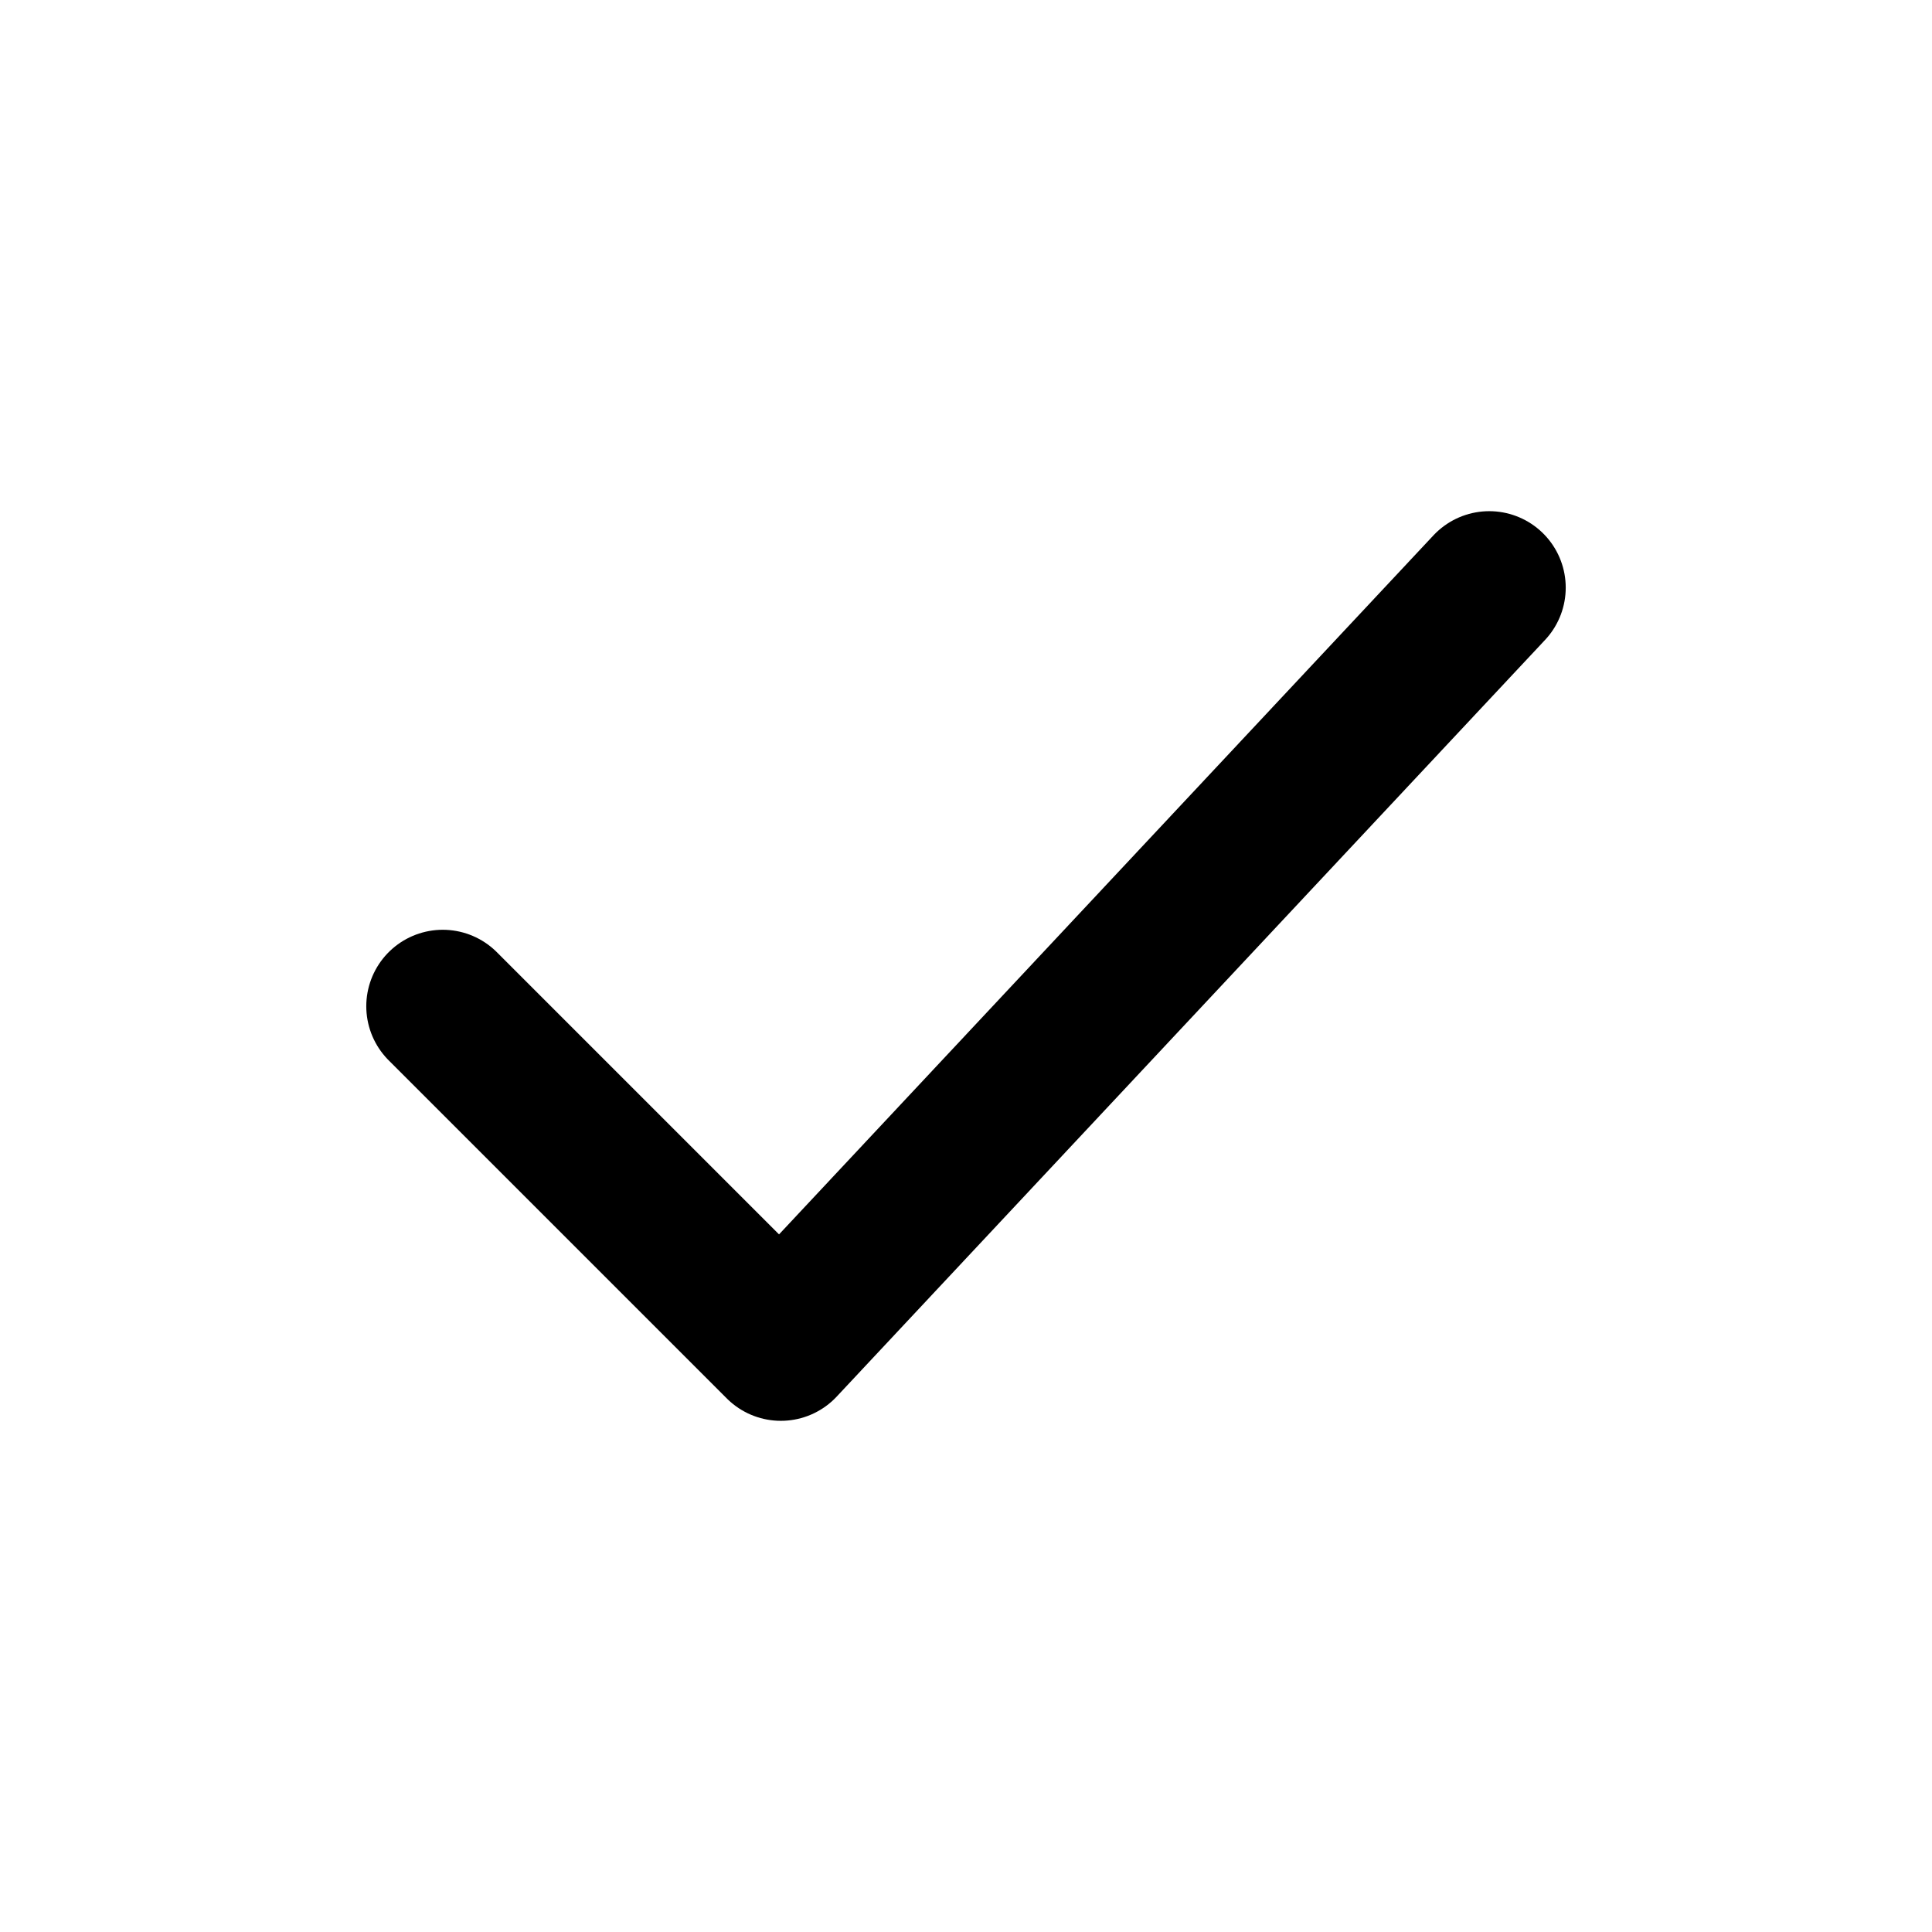
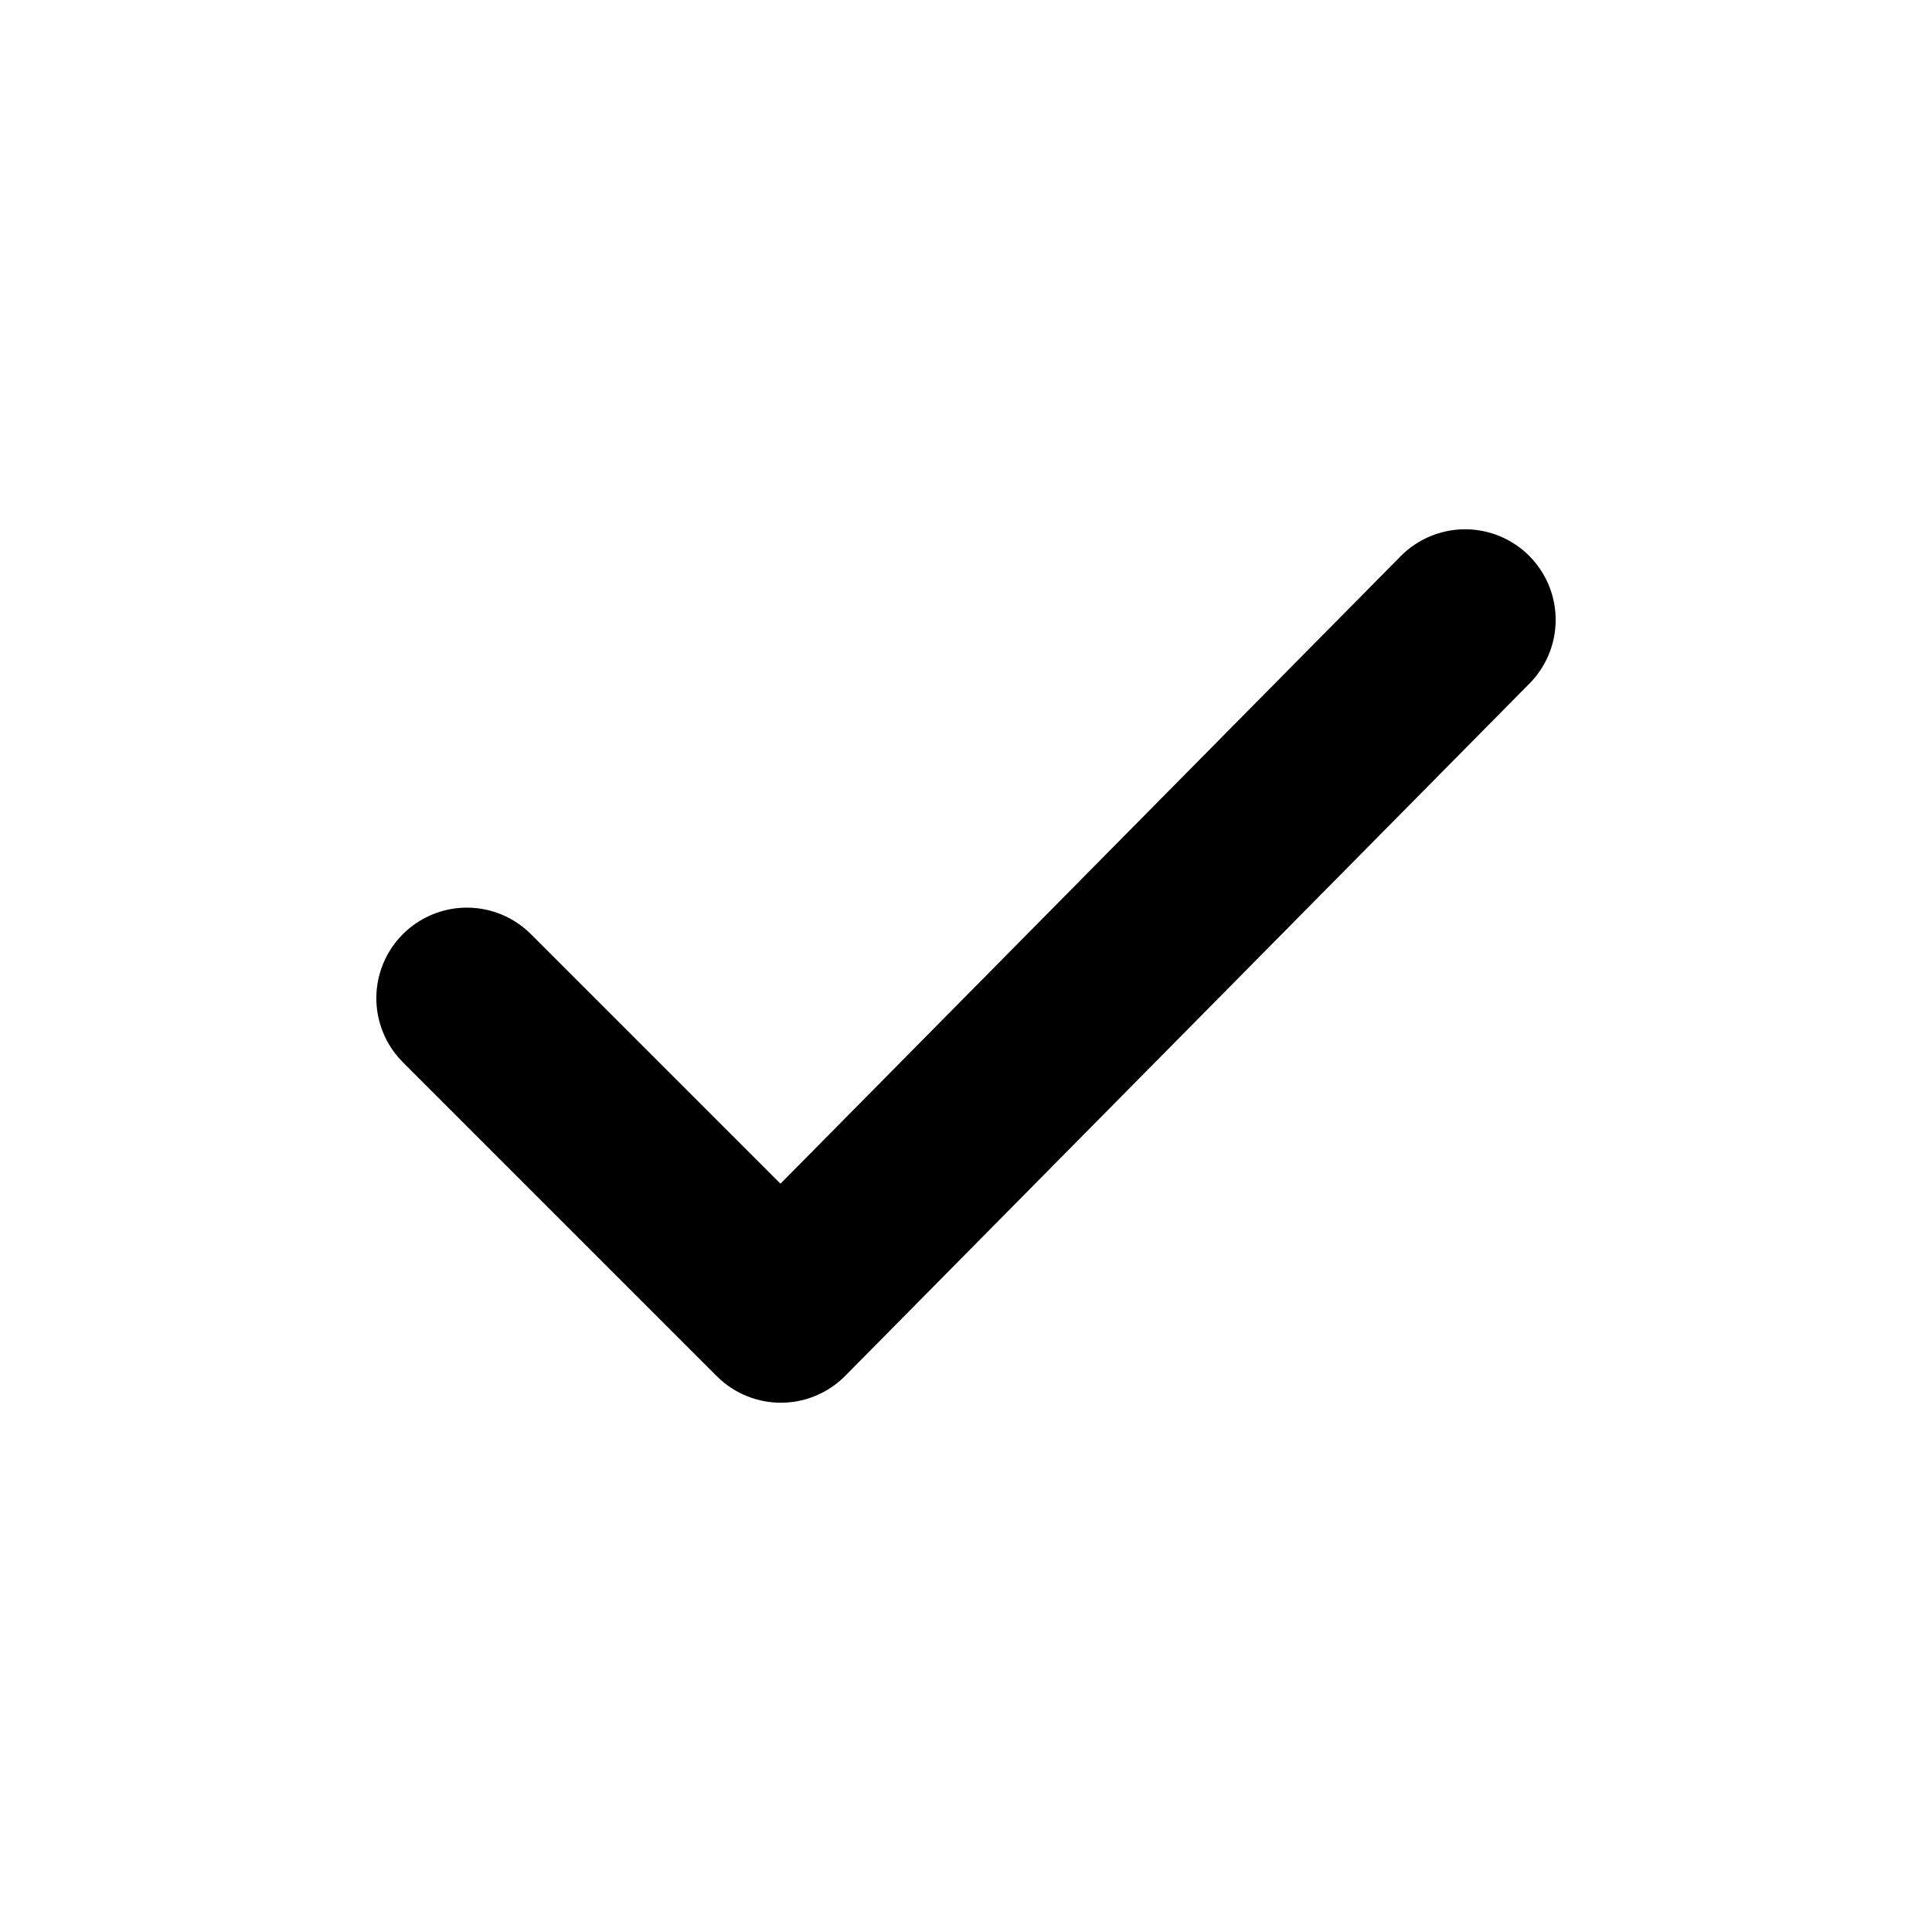
- <svg xmlns="http://www.w3.org/2000/svg" width="24" height="24" viewBox="0 0 24 24" fill="none" stroke="#000000" stroke-width="1.9" stroke-linecap="round" stroke-linejoin="round">
-   <path d="m5.5 12.5 4.2 4.2 8.8-9.4" />
+ <svg xmlns="http://www.w3.org/2000/svg" width="24" height="24" viewBox="0 0 24 24" fill="none" stroke="#000000" stroke-width="2.25" stroke-linecap="round" stroke-linejoin="round">
+   <path d="m5.8 12.4 3.9 3.9 8.5-8.6" />
</svg>
